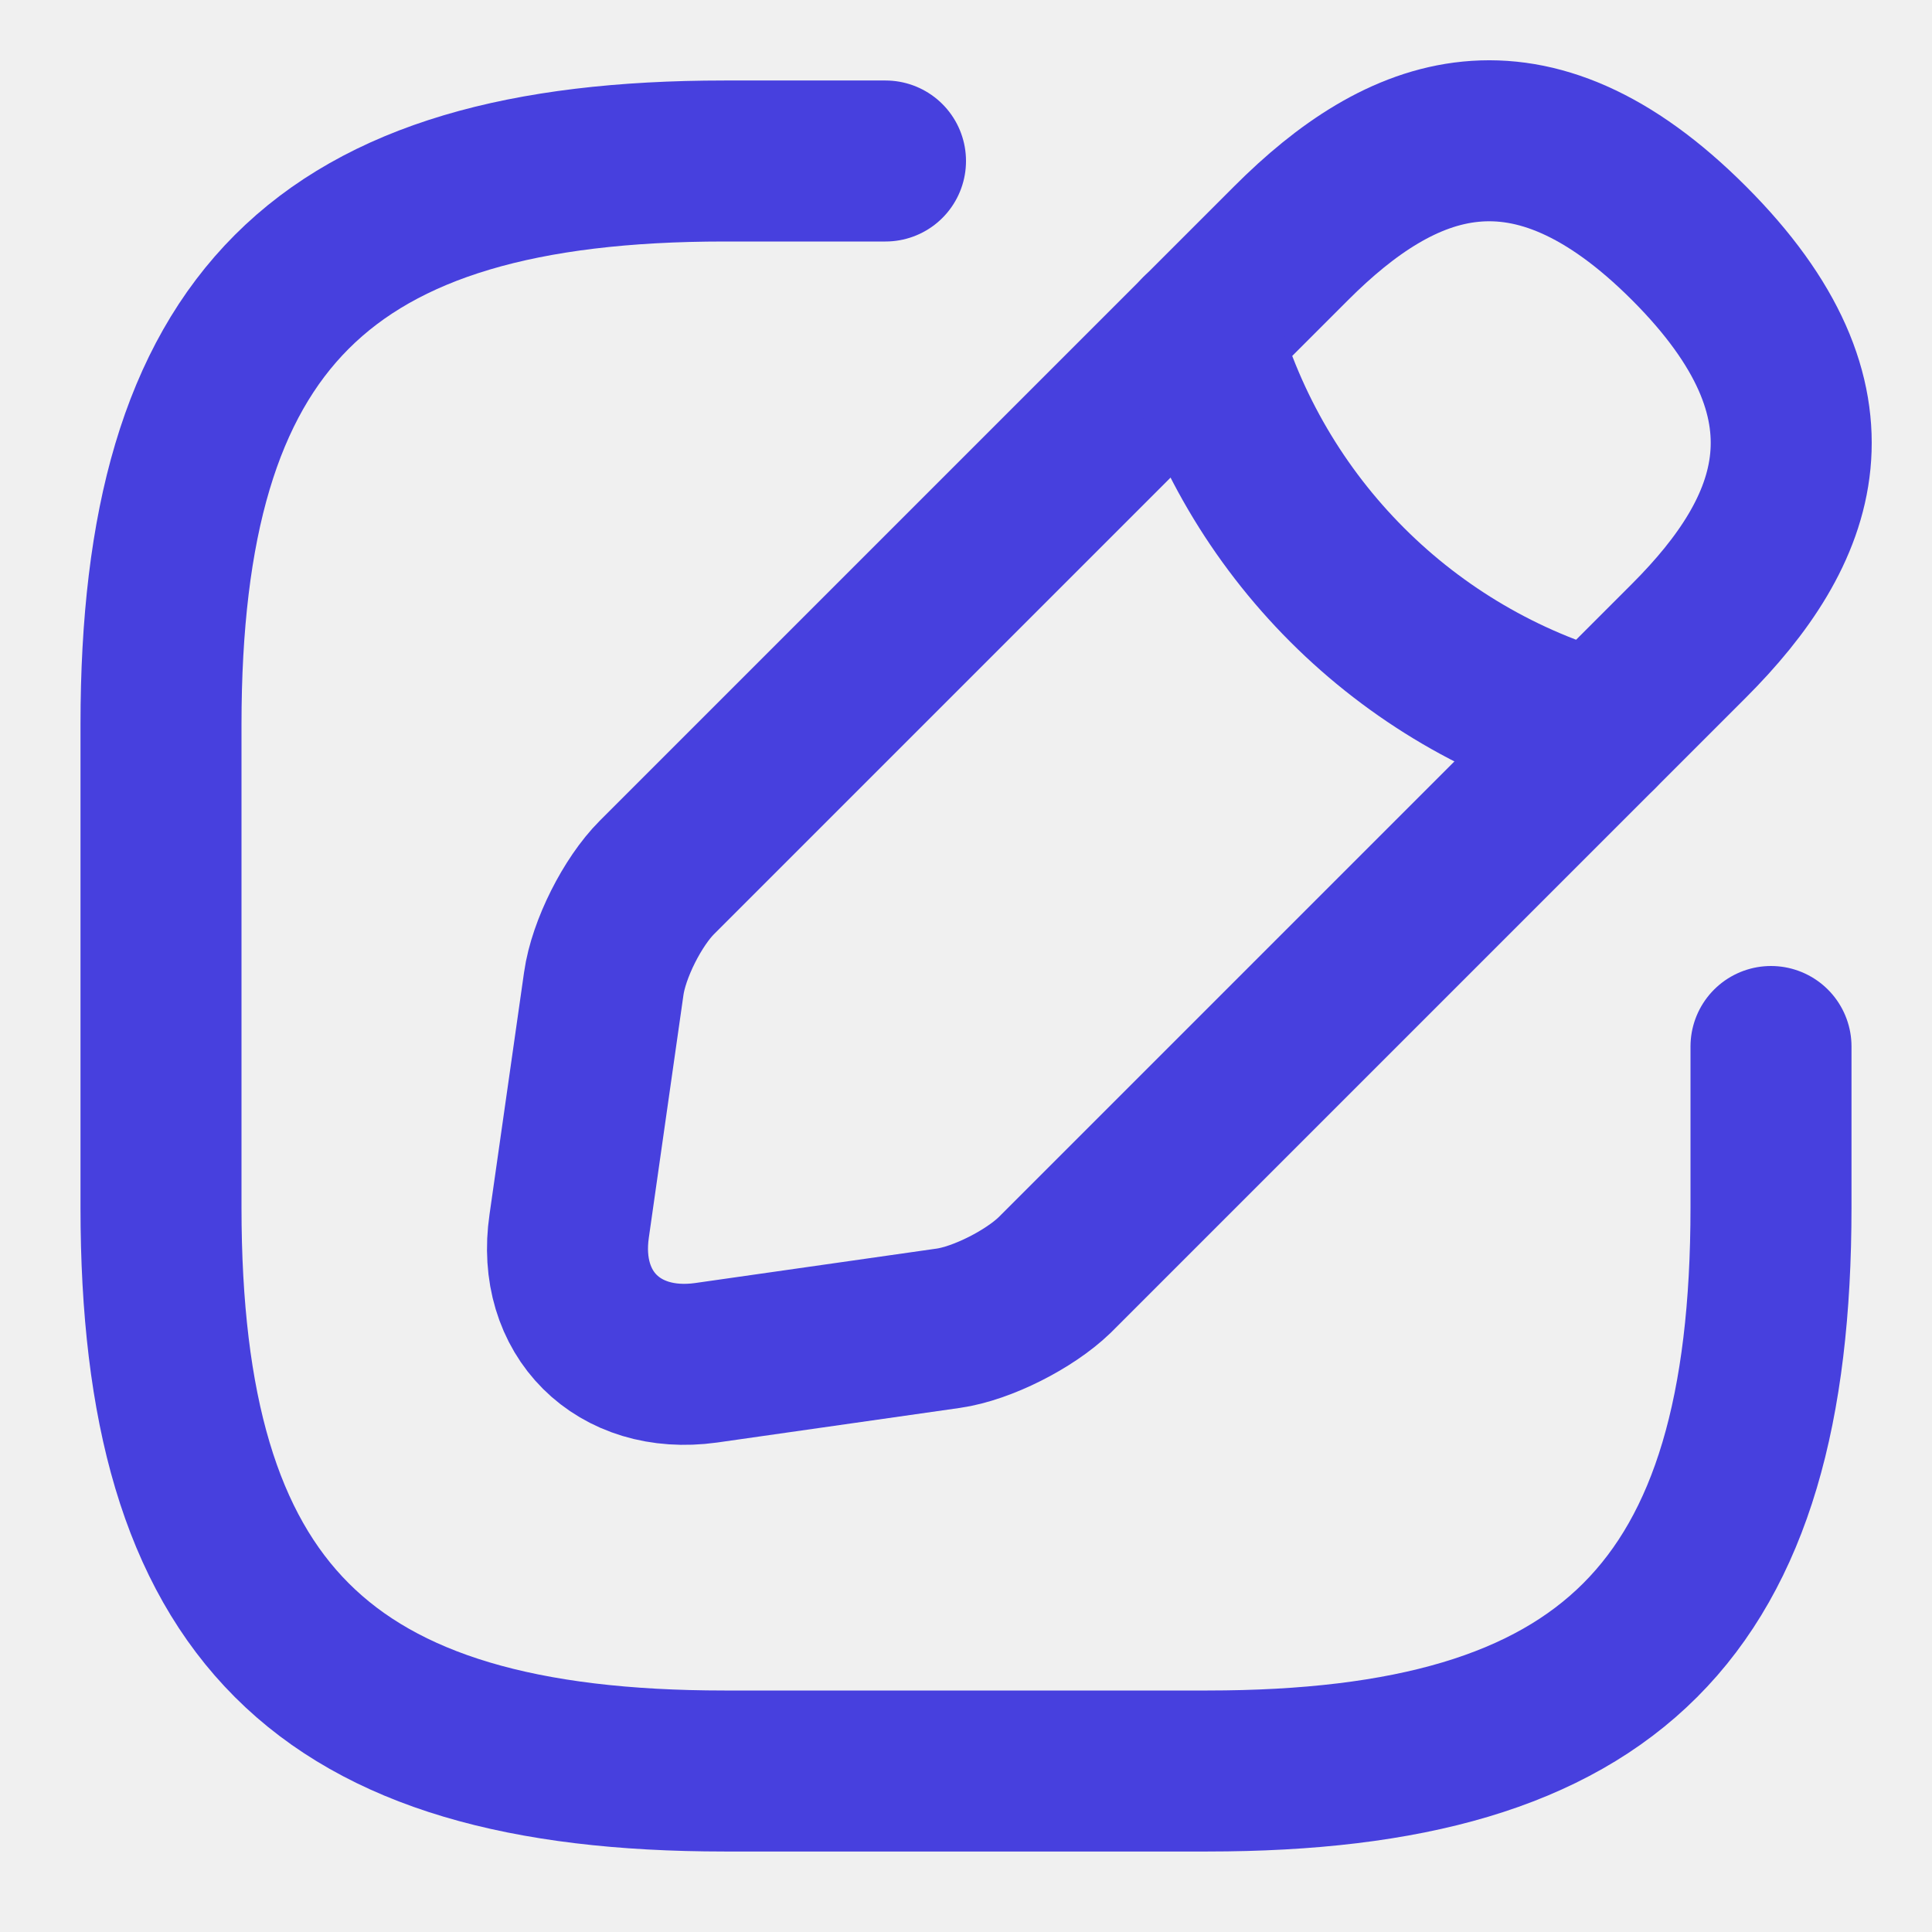
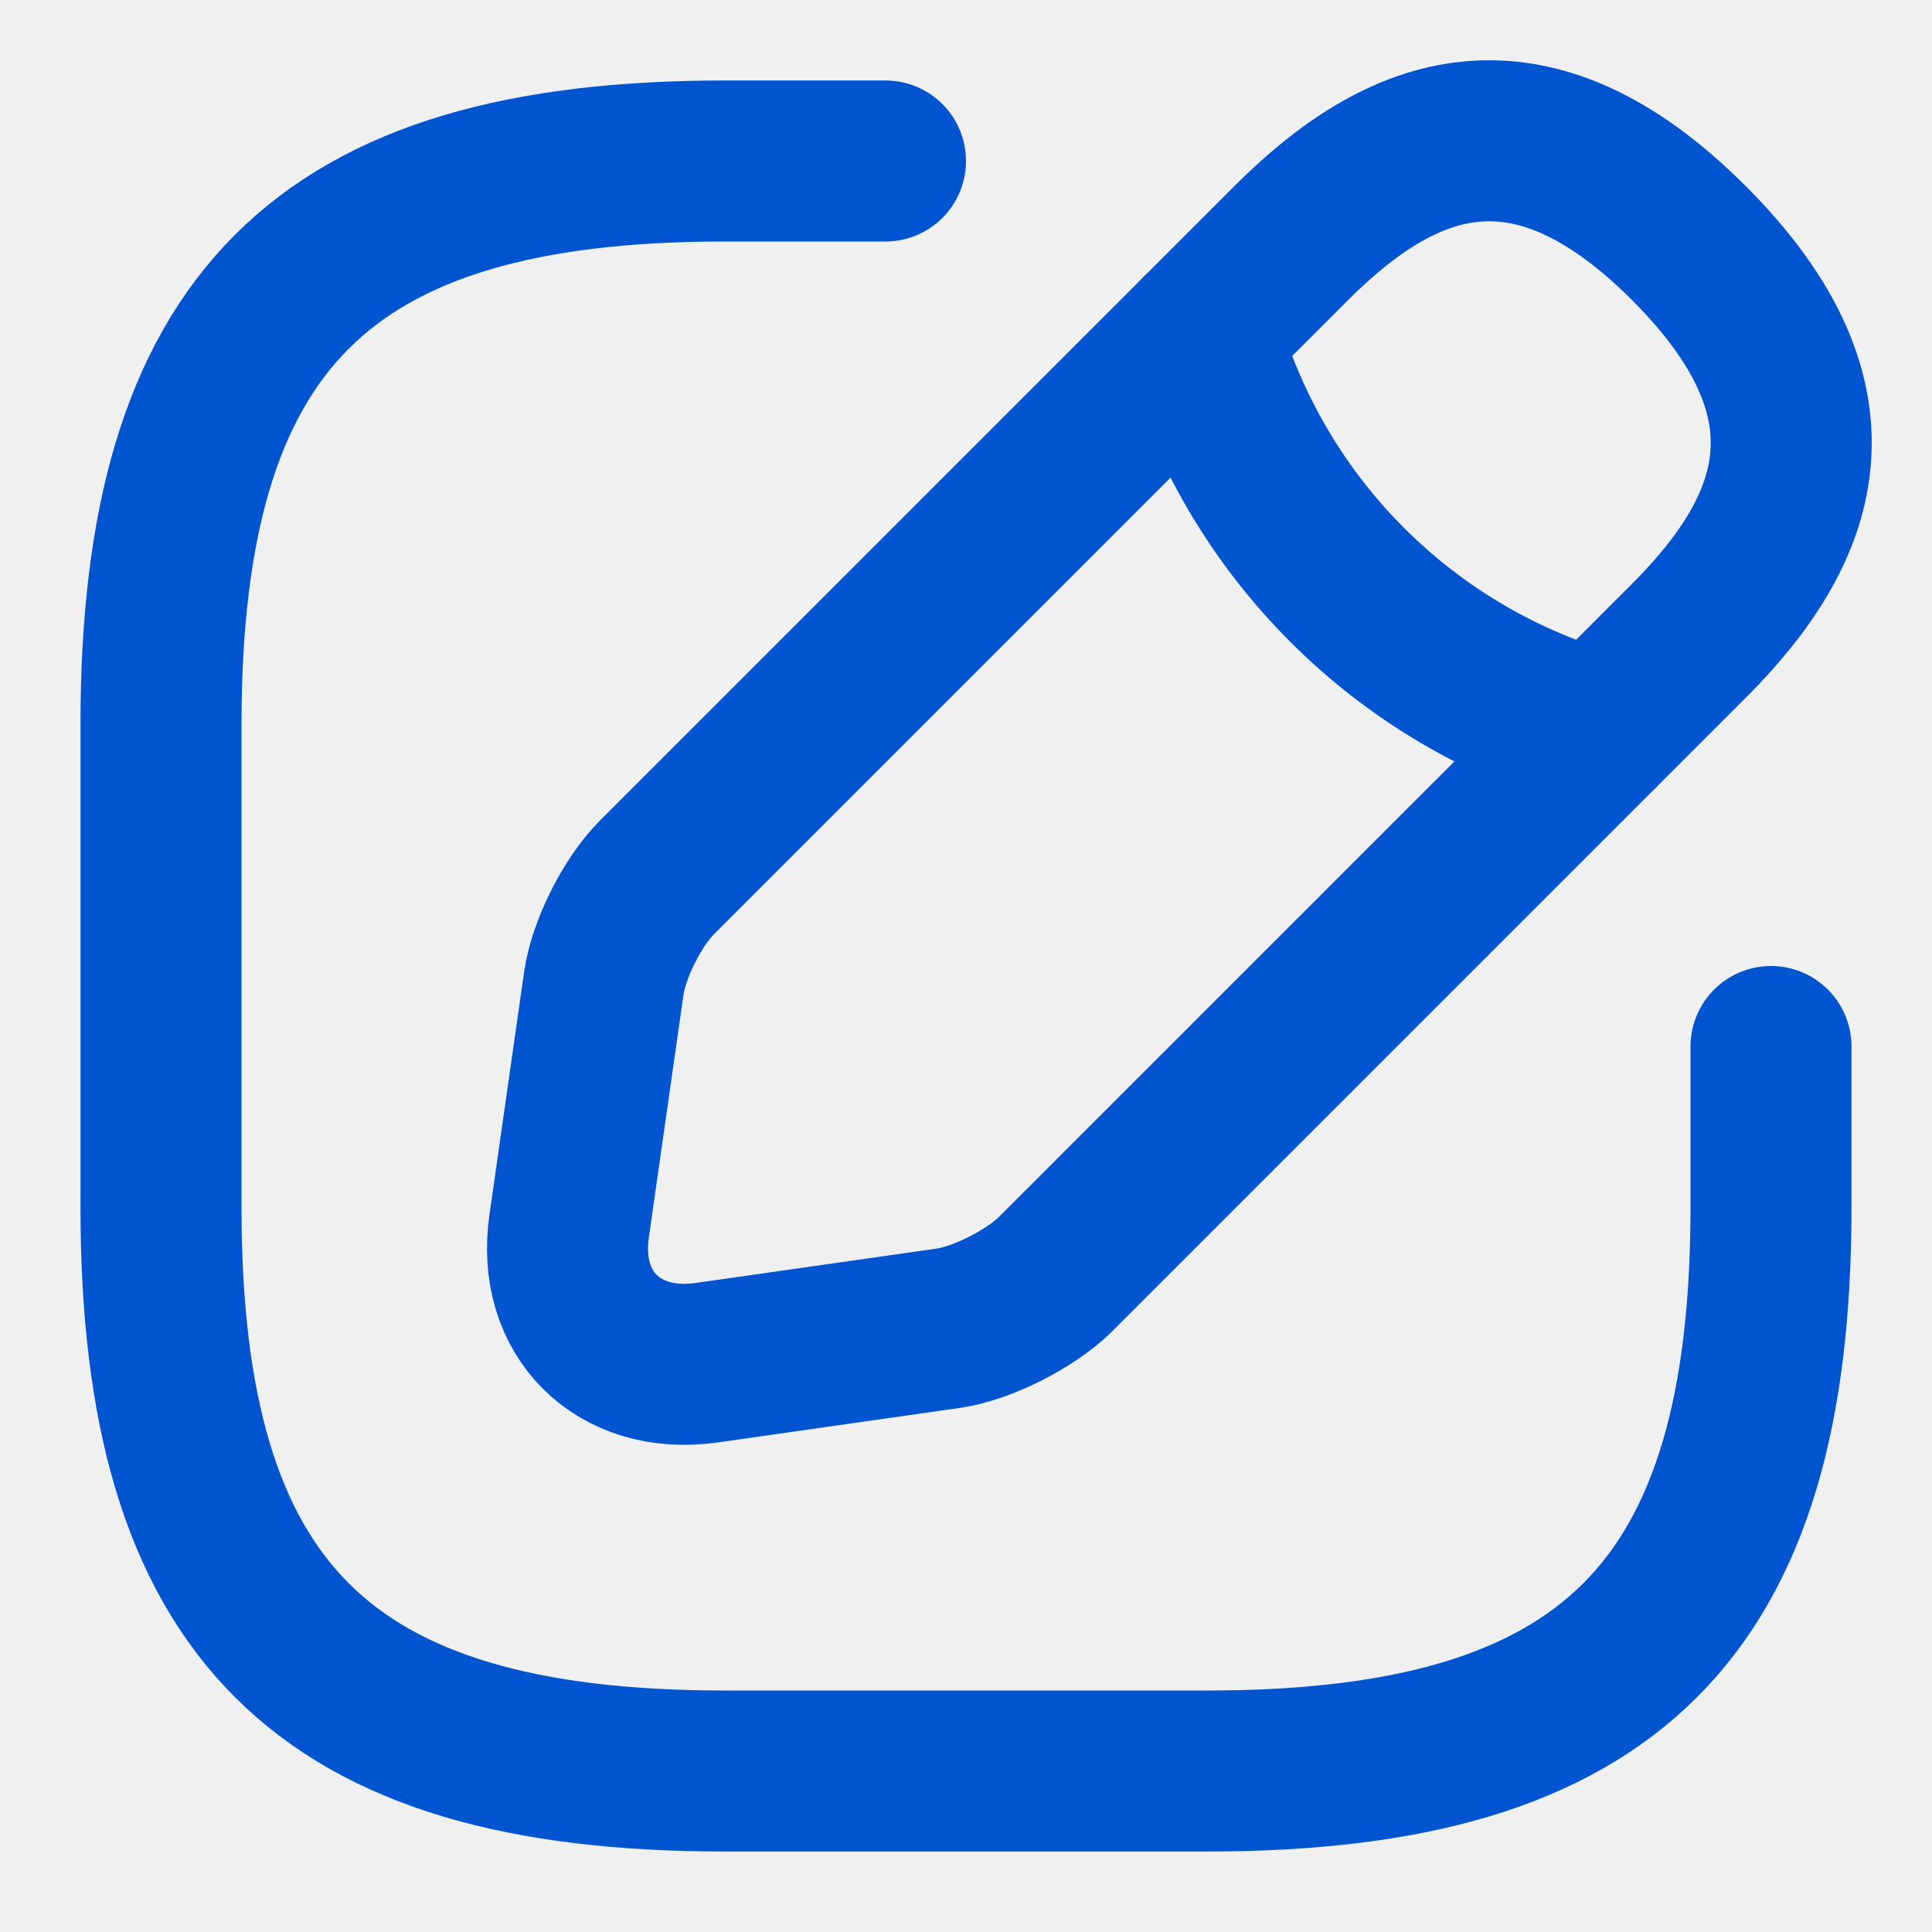
<svg xmlns="http://www.w3.org/2000/svg" preserveAspectRatio="none" overflow="visible" style="display: block;" width="18" height="18" viewBox="0 0 18 18" fill="none">
  <g id="Iconsax/Linear/edit" clip-path="url(#clip0_0_21)">
-     <path id="Vector" d="M8.25 1.5H6.75C3 1.5 1.5 3 1.5 6.75V11.25C1.5 15 3 16.5 6.75 16.5H11.25C15 16.5 16.5 15 16.5 11.25V9.75" stroke="#4740DE" stroke-width="1.5" stroke-linecap="round" stroke-linejoin="round" />
-     <path id="Vector_2" d="M12.03 2.265L6.12 8.175C5.895 8.4 5.67 8.842 5.625 9.165L5.303 11.422C5.183 12.24 5.76 12.81 6.577 12.697L8.835 12.375C9.15 12.33 9.592 12.105 9.825 11.88L15.735 5.97C16.755 4.95 17.235 3.765 15.735 2.265C14.235 0.765 13.05 1.245 12.03 2.265Z" stroke="#4740DE" stroke-width="1.5" stroke-miterlimit="10" stroke-linecap="round" stroke-linejoin="round" />
-     <path id="Vector_3" d="M11.182 3.112C11.431 3.996 11.902 4.8 12.551 5.449C13.2 6.098 14.004 6.569 14.887 6.817" stroke="#4740DE" stroke-width="1.5" stroke-miterlimit="10" stroke-linecap="round" stroke-linejoin="round" />
+     <path id="Vector" d="M8.25 1.5H6.75C3 1.5 1.5 3 1.5 6.75V11.25C1.5 15 3 16.5 6.75 16.5H11.25C15 16.5 16.5 15 16.5 11.25V9.75" stroke="#0054D0" stroke-width="1.5" stroke-linecap="round" stroke-linejoin="round" />
+     <path id="Vector_2" d="M12.03 2.265L6.12 8.175C5.895 8.4 5.67 8.842 5.625 9.165L5.303 11.422C5.183 12.24 5.76 12.81 6.577 12.697L8.835 12.375C9.15 12.33 9.592 12.105 9.825 11.88L15.735 5.97C16.755 4.95 17.235 3.765 15.735 2.265C14.235 0.765 13.05 1.245 12.03 2.265Z" stroke="#0054D0" stroke-width="1.5" stroke-miterlimit="10" stroke-linecap="round" stroke-linejoin="round" />
+     <path id="Vector_3" d="M11.182 3.112C11.431 3.996 11.902 4.8 12.551 5.449C13.2 6.098 14.004 6.569 14.887 6.817" stroke="#0054D0" stroke-width="1.5" stroke-miterlimit="10" stroke-linecap="round" stroke-linejoin="round" />
  </g>
  <defs>
    <clipPath id="clip0_0_21">
      <rect width="18" height="18" fill="white" />
    </clipPath>
  </defs>
</svg>
